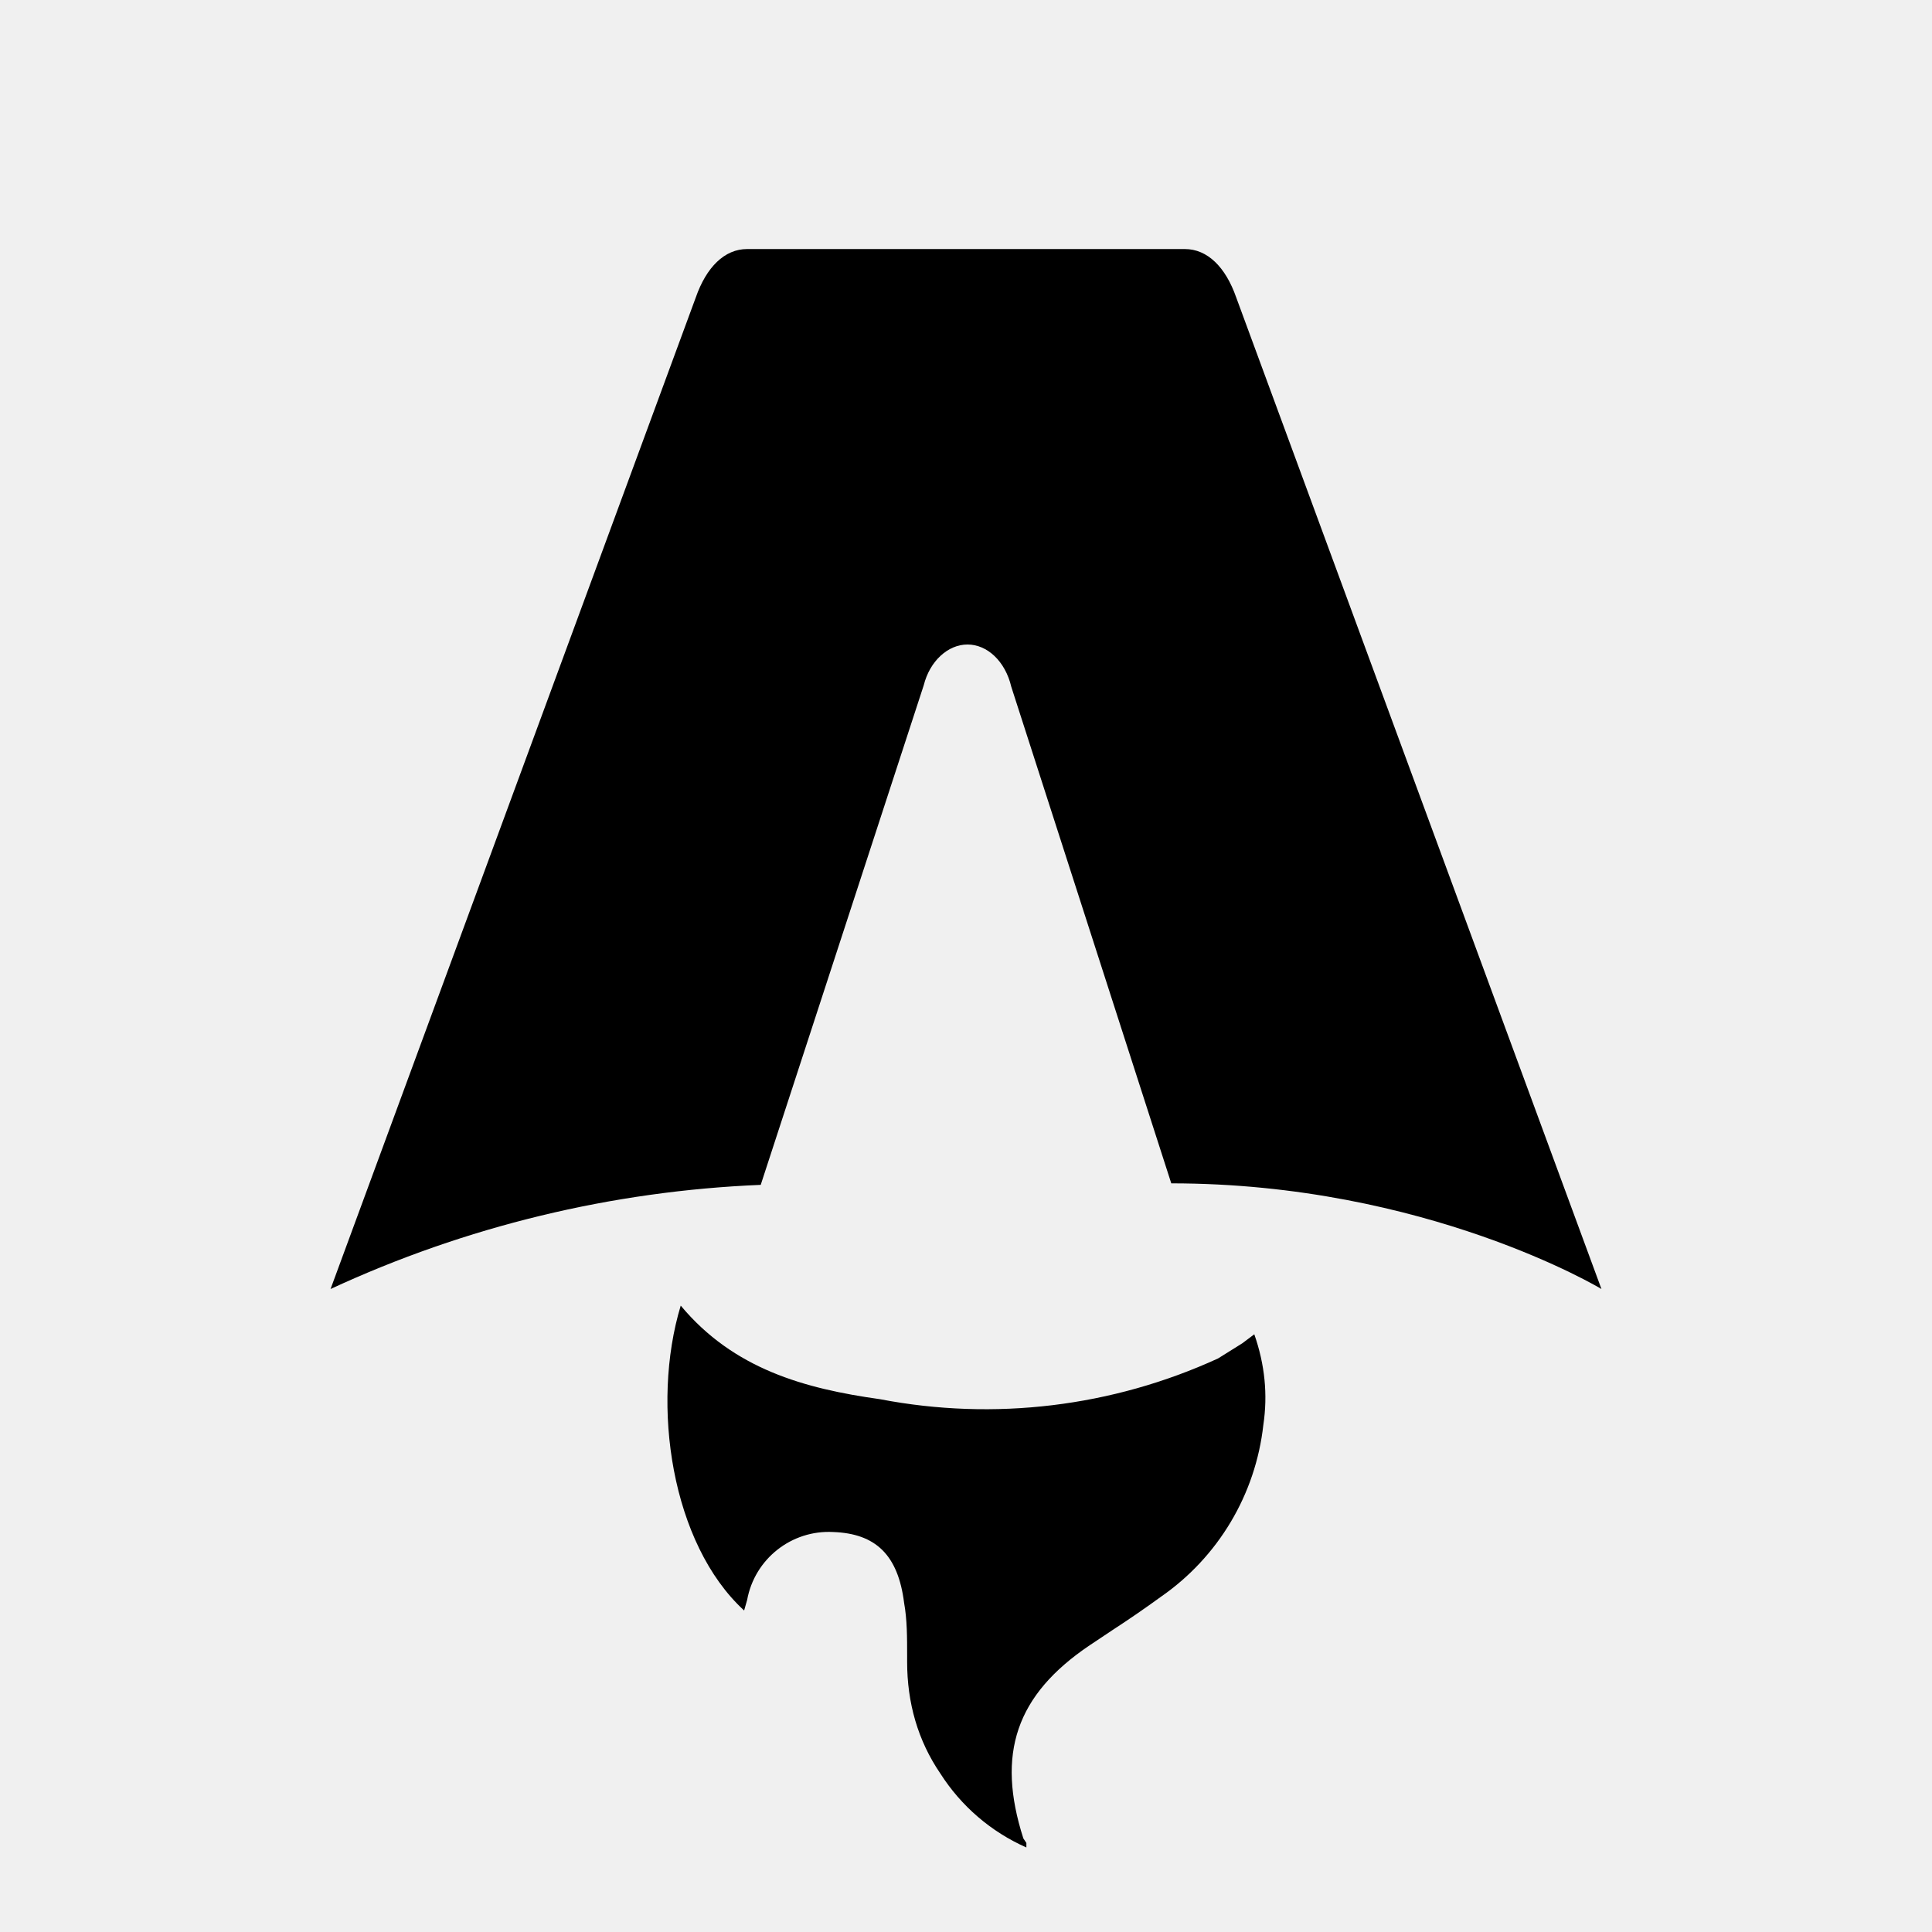
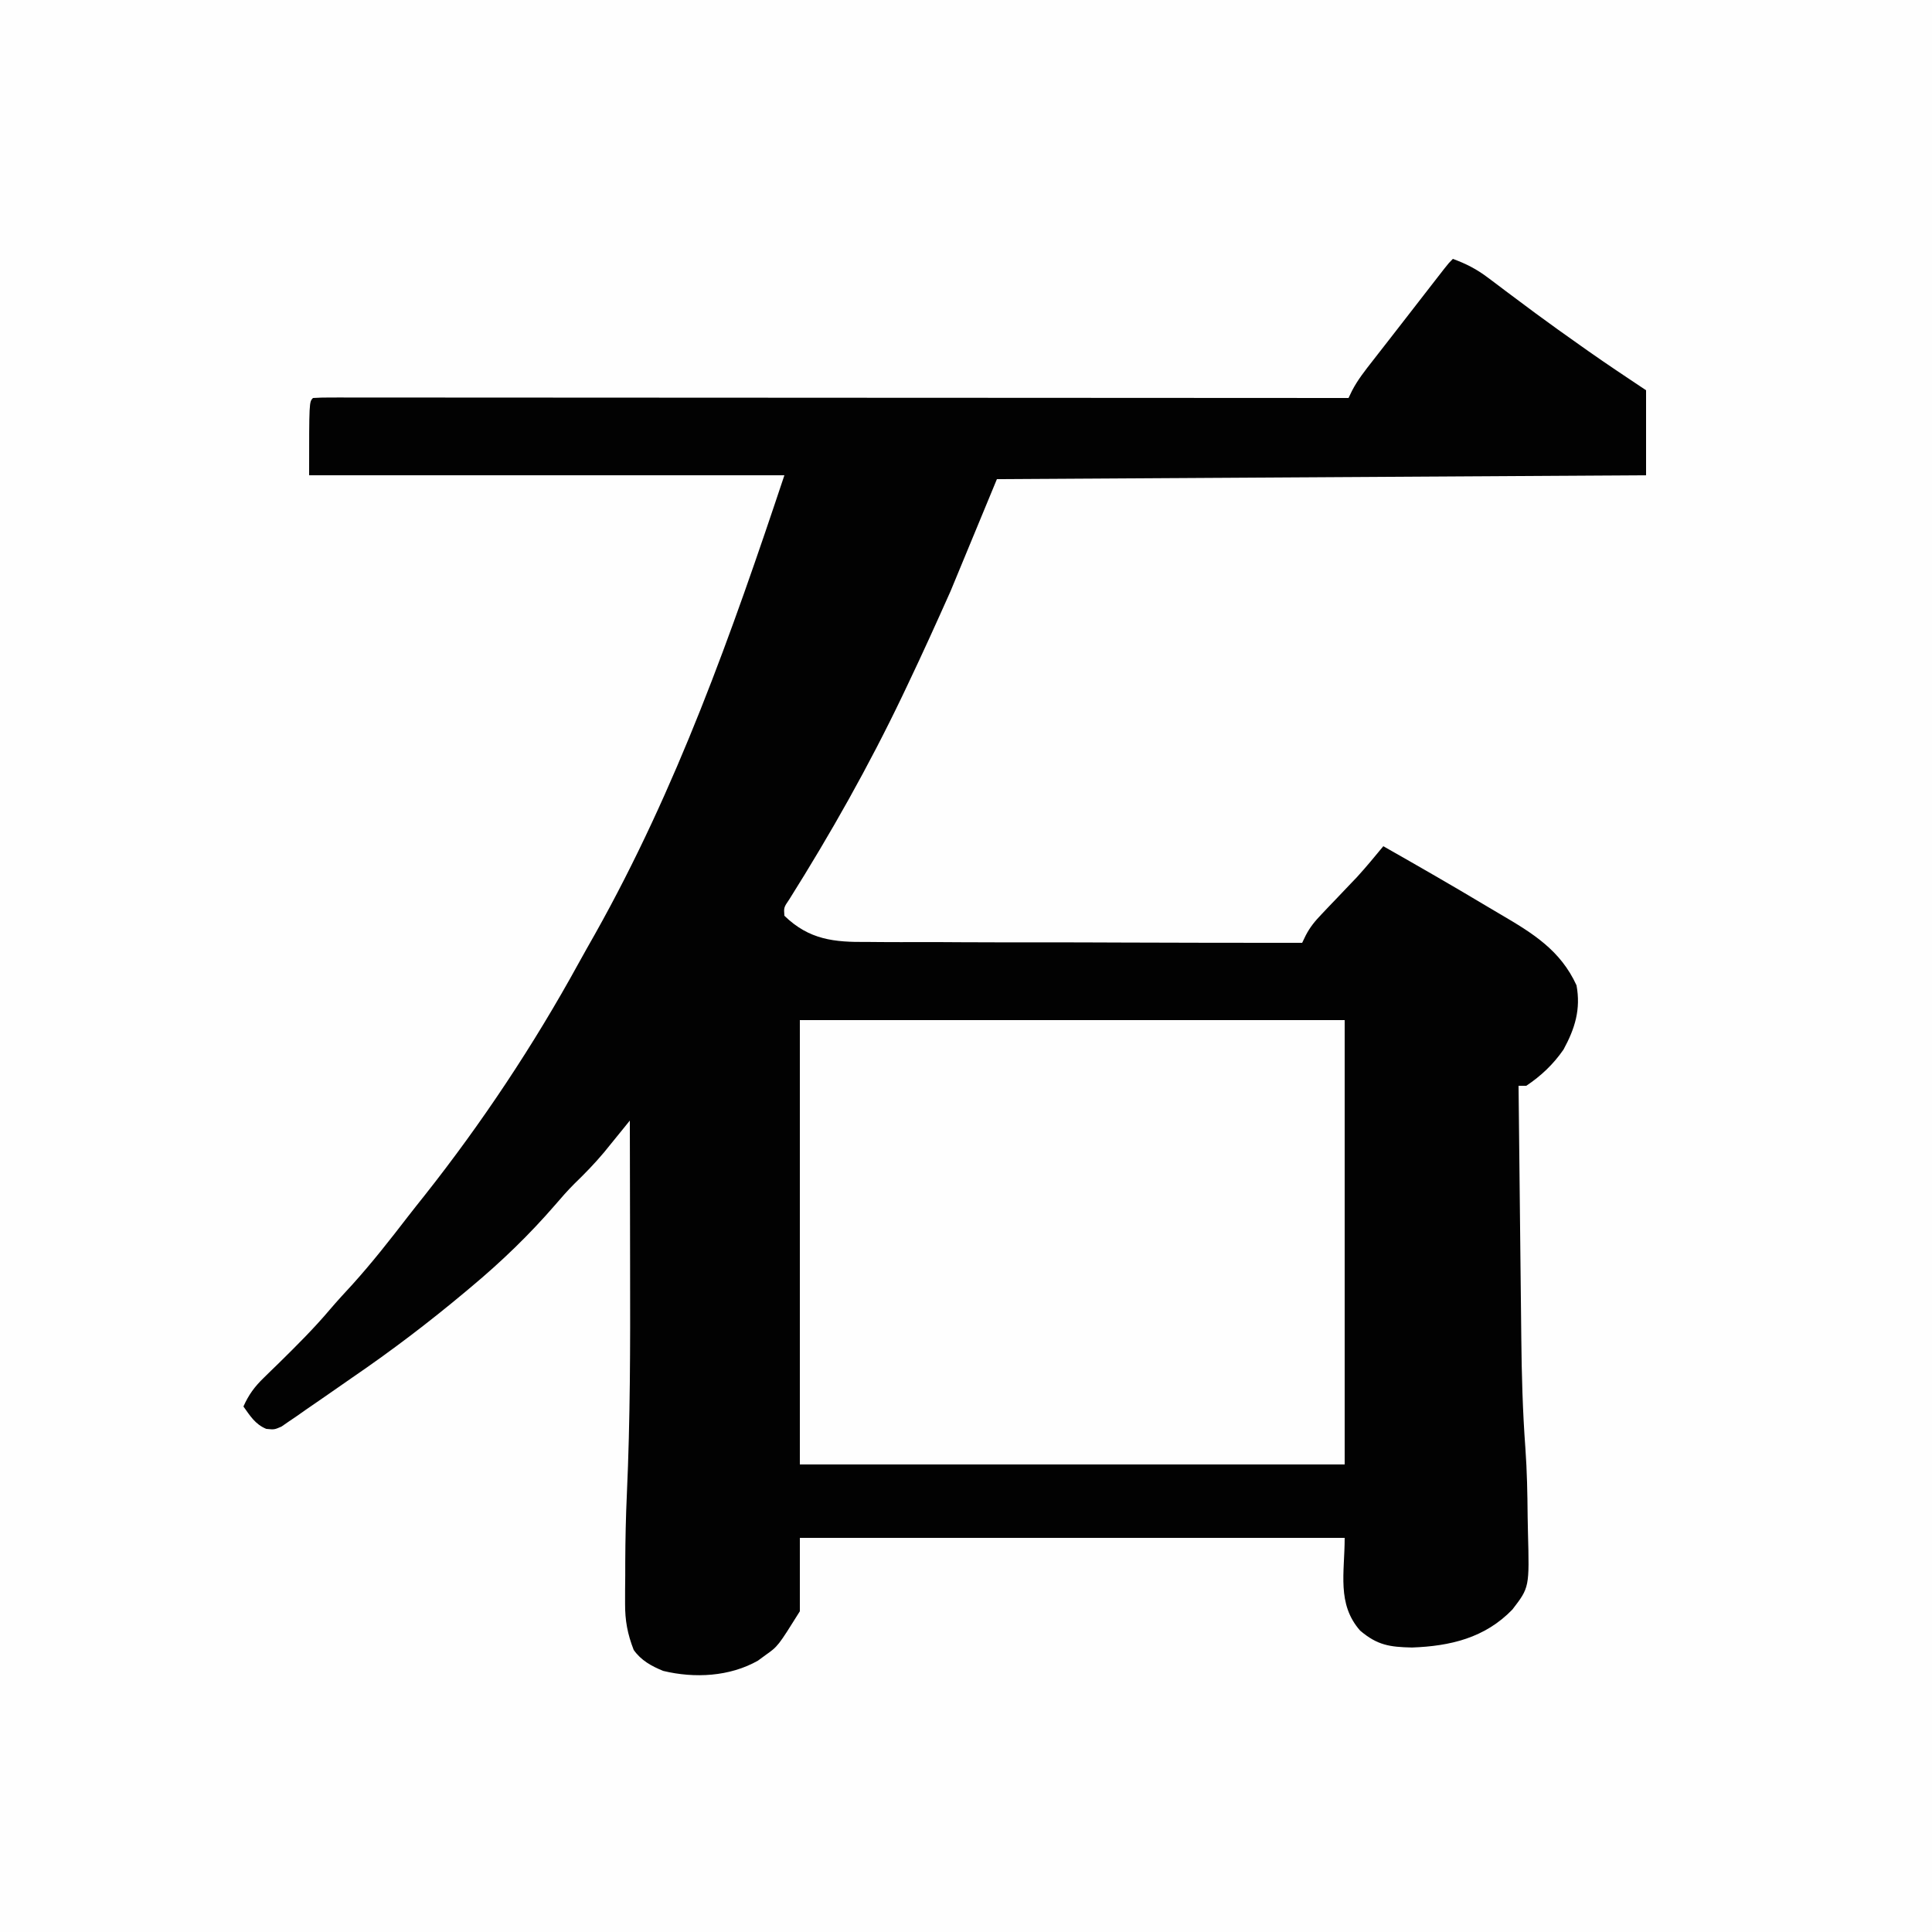
- <svg xmlns="http://www.w3.org/2000/svg" fill="none" viewBox="0 0 128 128">
-   <path d="M50.4 78.5a75.1 75.1 0 0 0-28.5 6.9l24.2-65.7c.7-2 1.9-3.2 3.4-3.2h29c1.5 0 2.7 1.2 3.4 3.2l24.2 65.7s-11.6-7-28.5-7L67 45.5c-.4-1.7-1.6-2.8-2.9-2.8-1.3 0-2.5 1.1-2.9 2.7L50.4 78.5Zm-1.1 28.2Zm-4.2-20.2c-2 6.6-.6 15.8 4.2 20.2a17.5 17.5 0 0 1 .2-.7 5.5 5.5 0 0 1 5.7-4.5c2.8.1 4.3 1.5 4.7 4.7.2 1.1.2 2.3.2 3.5v.4c0 2.7.7 5.2 2.2 7.4a13 13 0 0 0 5.7 4.9v-.3l-.2-.3c-1.8-5.6-.5-9.5 4.4-12.8l1.5-1a73 73 0 0 0 3.2-2.2 16 16 0 0 0 6.8-11.4c.3-2 .1-4-.6-6l-.8.6-1.6 1a37 37 0 0 1-22.4 2.7c-5-.7-9.7-2-13.2-6.2Z" />
-   <style>
-         path { fill: #000; }
-         @media (prefers-color-scheme: dark) {
-             path { fill: #FFF; }
-         }
-     </style>
+ <svg xmlns="http://www.w3.org/2000/svg" version="1.1" width="500" height="500">
+   <path d="M0 0 C165 0 330 0 500 0 C500 165 500 330 500 500 C335 500 170 500 0 500 C0 335 0 170 0 0 Z " fill="#FEFEFE" transform="translate(0,0)" />
+   <path d="M0 0 C3.41 1.248 6.152 2.65 9.047 4.836 C10.178 5.682 10.178 5.682 11.333 6.545 C12.13 7.149 12.928 7.753 13.75 8.375 C15.449 9.645 17.15 10.913 18.852 12.18 C19.709 12.819 20.567 13.458 21.45 14.116 C25.305 16.964 29.207 19.74 33.125 22.5 C33.786 22.967 34.447 23.434 35.128 23.916 C40.033 27.364 45.007 30.671 50 34 C50 41.26 50 48.52 50 56 C-5.44 56.33 -60.88 56.66 -118 57 C-121.96 66.57 -125.92 76.14 -130 86 C-133.59 94.046 -137.208 102.051 -141 110 C-141.49 111.032 -141.981 112.063 -142.486 113.126 C-151.181 131.287 -160.995 148.677 -171.708 165.718 C-173.164 167.853 -173.164 167.853 -173 170 C-166.554 176.241 -160.113 176.866 -151.504 176.773 C-150.283 176.784 -149.063 176.794 -147.805 176.805 C-144.485 176.828 -141.167 176.825 -137.846 176.81 C-134.367 176.801 -130.888 176.825 -127.408 176.846 C-120.832 176.88 -114.256 176.885 -107.679 176.877 C-100.187 176.871 -92.695 176.898 -85.202 176.929 C-69.802 176.99 -54.401 177.009 -39 177 C-38.7 176.376 -38.399 175.752 -38.09 175.108 C-36.932 172.868 -35.657 171.358 -33.918 169.539 C-33.315 168.902 -32.713 168.265 -32.092 167.609 C-31.149 166.627 -31.149 166.627 -30.188 165.625 C-28.95 164.327 -27.715 163.028 -26.48 161.727 C-25.933 161.155 -25.385 160.583 -24.821 159.995 C-22.454 157.402 -20.234 154.708 -18 152 C-9.054 157.078 -0.134 162.195 8.689 167.482 C9.908 168.209 11.129 168.931 12.354 169.648 C20.679 174.529 27.842 178.916 32 188 C33.145 194.193 31.601 199.189 28.637 204.625 C26.026 208.414 22.828 211.448 19 214 C18.34 214 17.68 214 17 214 C17.108 224.432 17.221 234.865 17.339 245.297 C17.394 250.143 17.448 254.989 17.497 259.834 C17.546 264.522 17.598 269.21 17.653 273.898 C17.673 275.675 17.692 277.451 17.709 279.228 C17.803 288.794 18.066 298.288 18.771 307.831 C19.193 313.671 19.299 319.51 19.35 325.364 C19.367 326.759 19.394 328.154 19.432 329.549 C19.813 343.818 19.813 343.818 15.399 349.552 C8.278 356.921 -0.717 359.015 -10.562 359.375 C-16.356 359.254 -19.561 358.778 -24 355 C-30.07 348.094 -28 340.069 -28 331 C-74.53 331 -121.06 331 -169 331 C-169 337.27 -169 343.54 -169 350 C-174.66 359.056 -174.66 359.056 -177.938 361.375 C-178.879 362.067 -178.879 362.067 -179.84 362.773 C-187.144 366.921 -196.256 367.388 -204.359 365.43 C-207.413 364.19 -210.095 362.707 -212 360 C-213.609 355.856 -214.248 352.419 -214.23 347.984 C-214.229 346.813 -214.227 345.641 -214.225 344.434 C-214.212 343.218 -214.2 342.002 -214.188 340.75 C-214.187 339.043 -214.187 339.043 -214.186 337.301 C-214.157 331.397 -214.035 325.508 -213.766 319.61 C-212.896 300.395 -212.881 281.214 -212.931 261.984 C-212.942 257.571 -212.946 253.159 -212.951 248.746 C-212.962 240.164 -212.979 231.582 -213 223 C-213.608 223.751 -214.215 224.503 -214.841 225.277 C-215.644 226.264 -216.447 227.252 -217.273 228.27 C-218.067 229.248 -218.86 230.226 -219.677 231.234 C-222.092 234.109 -224.635 236.731 -227.332 239.336 C-229.091 241.09 -230.699 242.924 -232.312 244.812 C-238.937 252.476 -246.225 259.515 -254 266 C-254.808 266.678 -254.808 266.678 -255.631 267.37 C-265.012 275.223 -274.656 282.554 -284.754 289.459 C-287.158 291.109 -289.545 292.781 -291.934 294.453 C-293.559 295.574 -295.185 296.694 -296.812 297.812 C-297.572 298.347 -298.331 298.881 -299.113 299.432 C-299.825 299.915 -300.536 300.397 -301.27 300.895 C-301.894 301.326 -302.519 301.758 -303.163 302.202 C-305 303 -305 303 -307.093 302.792 C-309.951 301.605 -311.231 299.464 -313 297 C-311.648 293.97 -310.145 291.915 -307.77 289.609 C-307.135 288.986 -306.5 288.363 -305.846 287.721 C-305.175 287.071 -304.504 286.42 -303.812 285.75 C-299.238 281.249 -294.728 276.772 -290.586 271.863 C-288.698 269.645 -286.723 267.518 -284.75 265.375 C-279.695 259.764 -275.066 253.867 -270.462 247.886 C-269.029 246.037 -267.574 244.207 -266.113 242.379 C-251.291 223.645 -237.794 203.318 -226.307 182.373 C-224.886 179.794 -223.434 177.233 -221.98 174.672 C-200.831 136.977 -186.667 97 -173 56 C-213.59 56 -254.18 56 -296 56 C-296 37 -296 37 -295 36 C-293.566 35.903 -292.128 35.876 -290.691 35.877 C-289.756 35.875 -288.82 35.873 -287.857 35.871 C-286.817 35.874 -285.777 35.877 -284.705 35.88 C-283.61 35.879 -282.515 35.878 -281.387 35.877 C-277.686 35.875 -273.985 35.881 -270.285 35.886 C-267.644 35.887 -265.004 35.887 -262.363 35.886 C-256.663 35.886 -250.962 35.889 -245.262 35.894 C-237.02 35.902 -228.778 35.905 -220.535 35.906 C-207.164 35.908 -193.794 35.915 -180.423 35.925 C-167.431 35.934 -154.439 35.941 -141.447 35.945 C-140.647 35.945 -139.847 35.946 -139.022 35.946 C-135.008 35.947 -130.993 35.948 -126.979 35.95 C-93.652 35.96 -60.326 35.978 -27 36 C-26.563 35.09 -26.563 35.09 -26.118 34.163 C-24.635 31.294 -22.737 28.922 -20.75 26.375 C-20.325 25.828 -19.899 25.281 -19.461 24.718 C-18.512 23.497 -17.56 22.278 -16.608 21.06 C-14.821 18.77 -13.041 16.475 -11.262 14.18 C-9.987 12.536 -8.712 10.893 -7.438 9.25 C-6.818 8.451 -6.198 7.653 -5.56 6.83 C-4.693 5.715 -4.693 5.715 -3.809 4.578 C-3.291 3.912 -2.773 3.246 -2.24 2.56 C-1 1 -1 1 0 0 Z " fill="#020202" transform="translate(376,67)" />
+   <path d="M0 0 C46.53 0 93.06 0 141 0 C141 37.95 141 75.9 141 115 C94.47 115 47.94 115 0 115 C0 77.05 0 39.1 0 0 Z " fill="#FEFEFE" transform="translate(207,264)" />
</svg>
